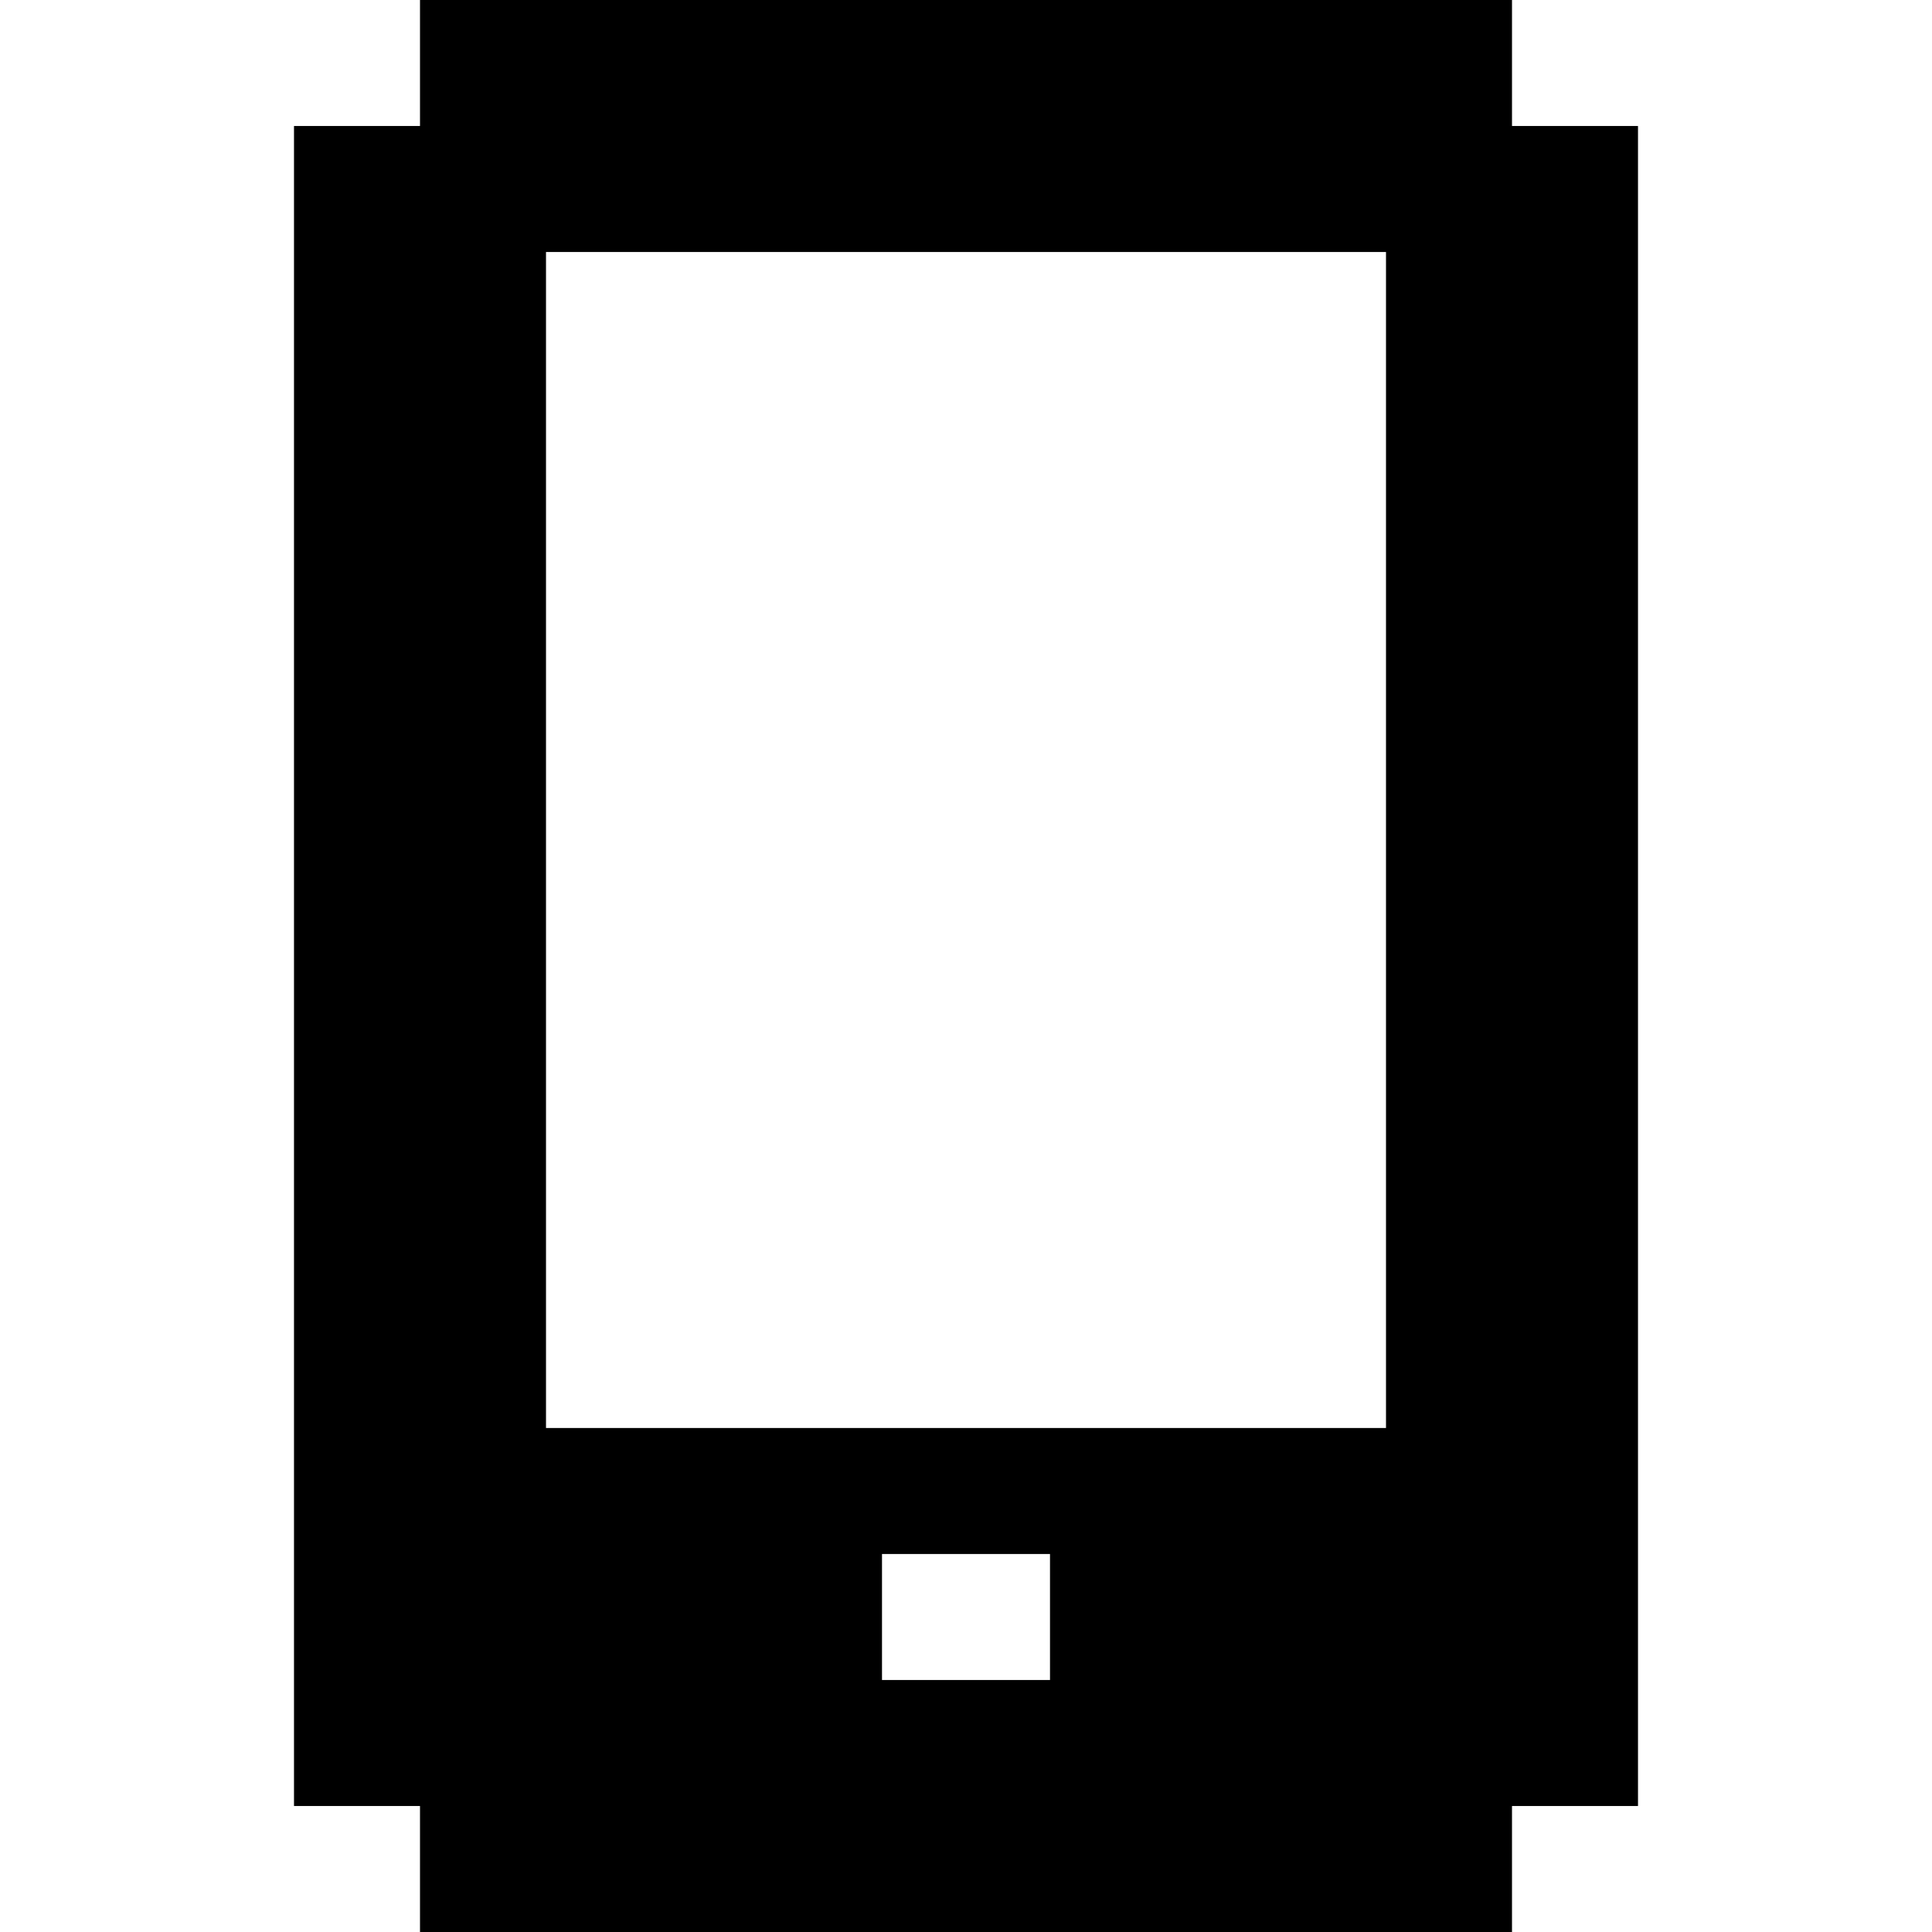
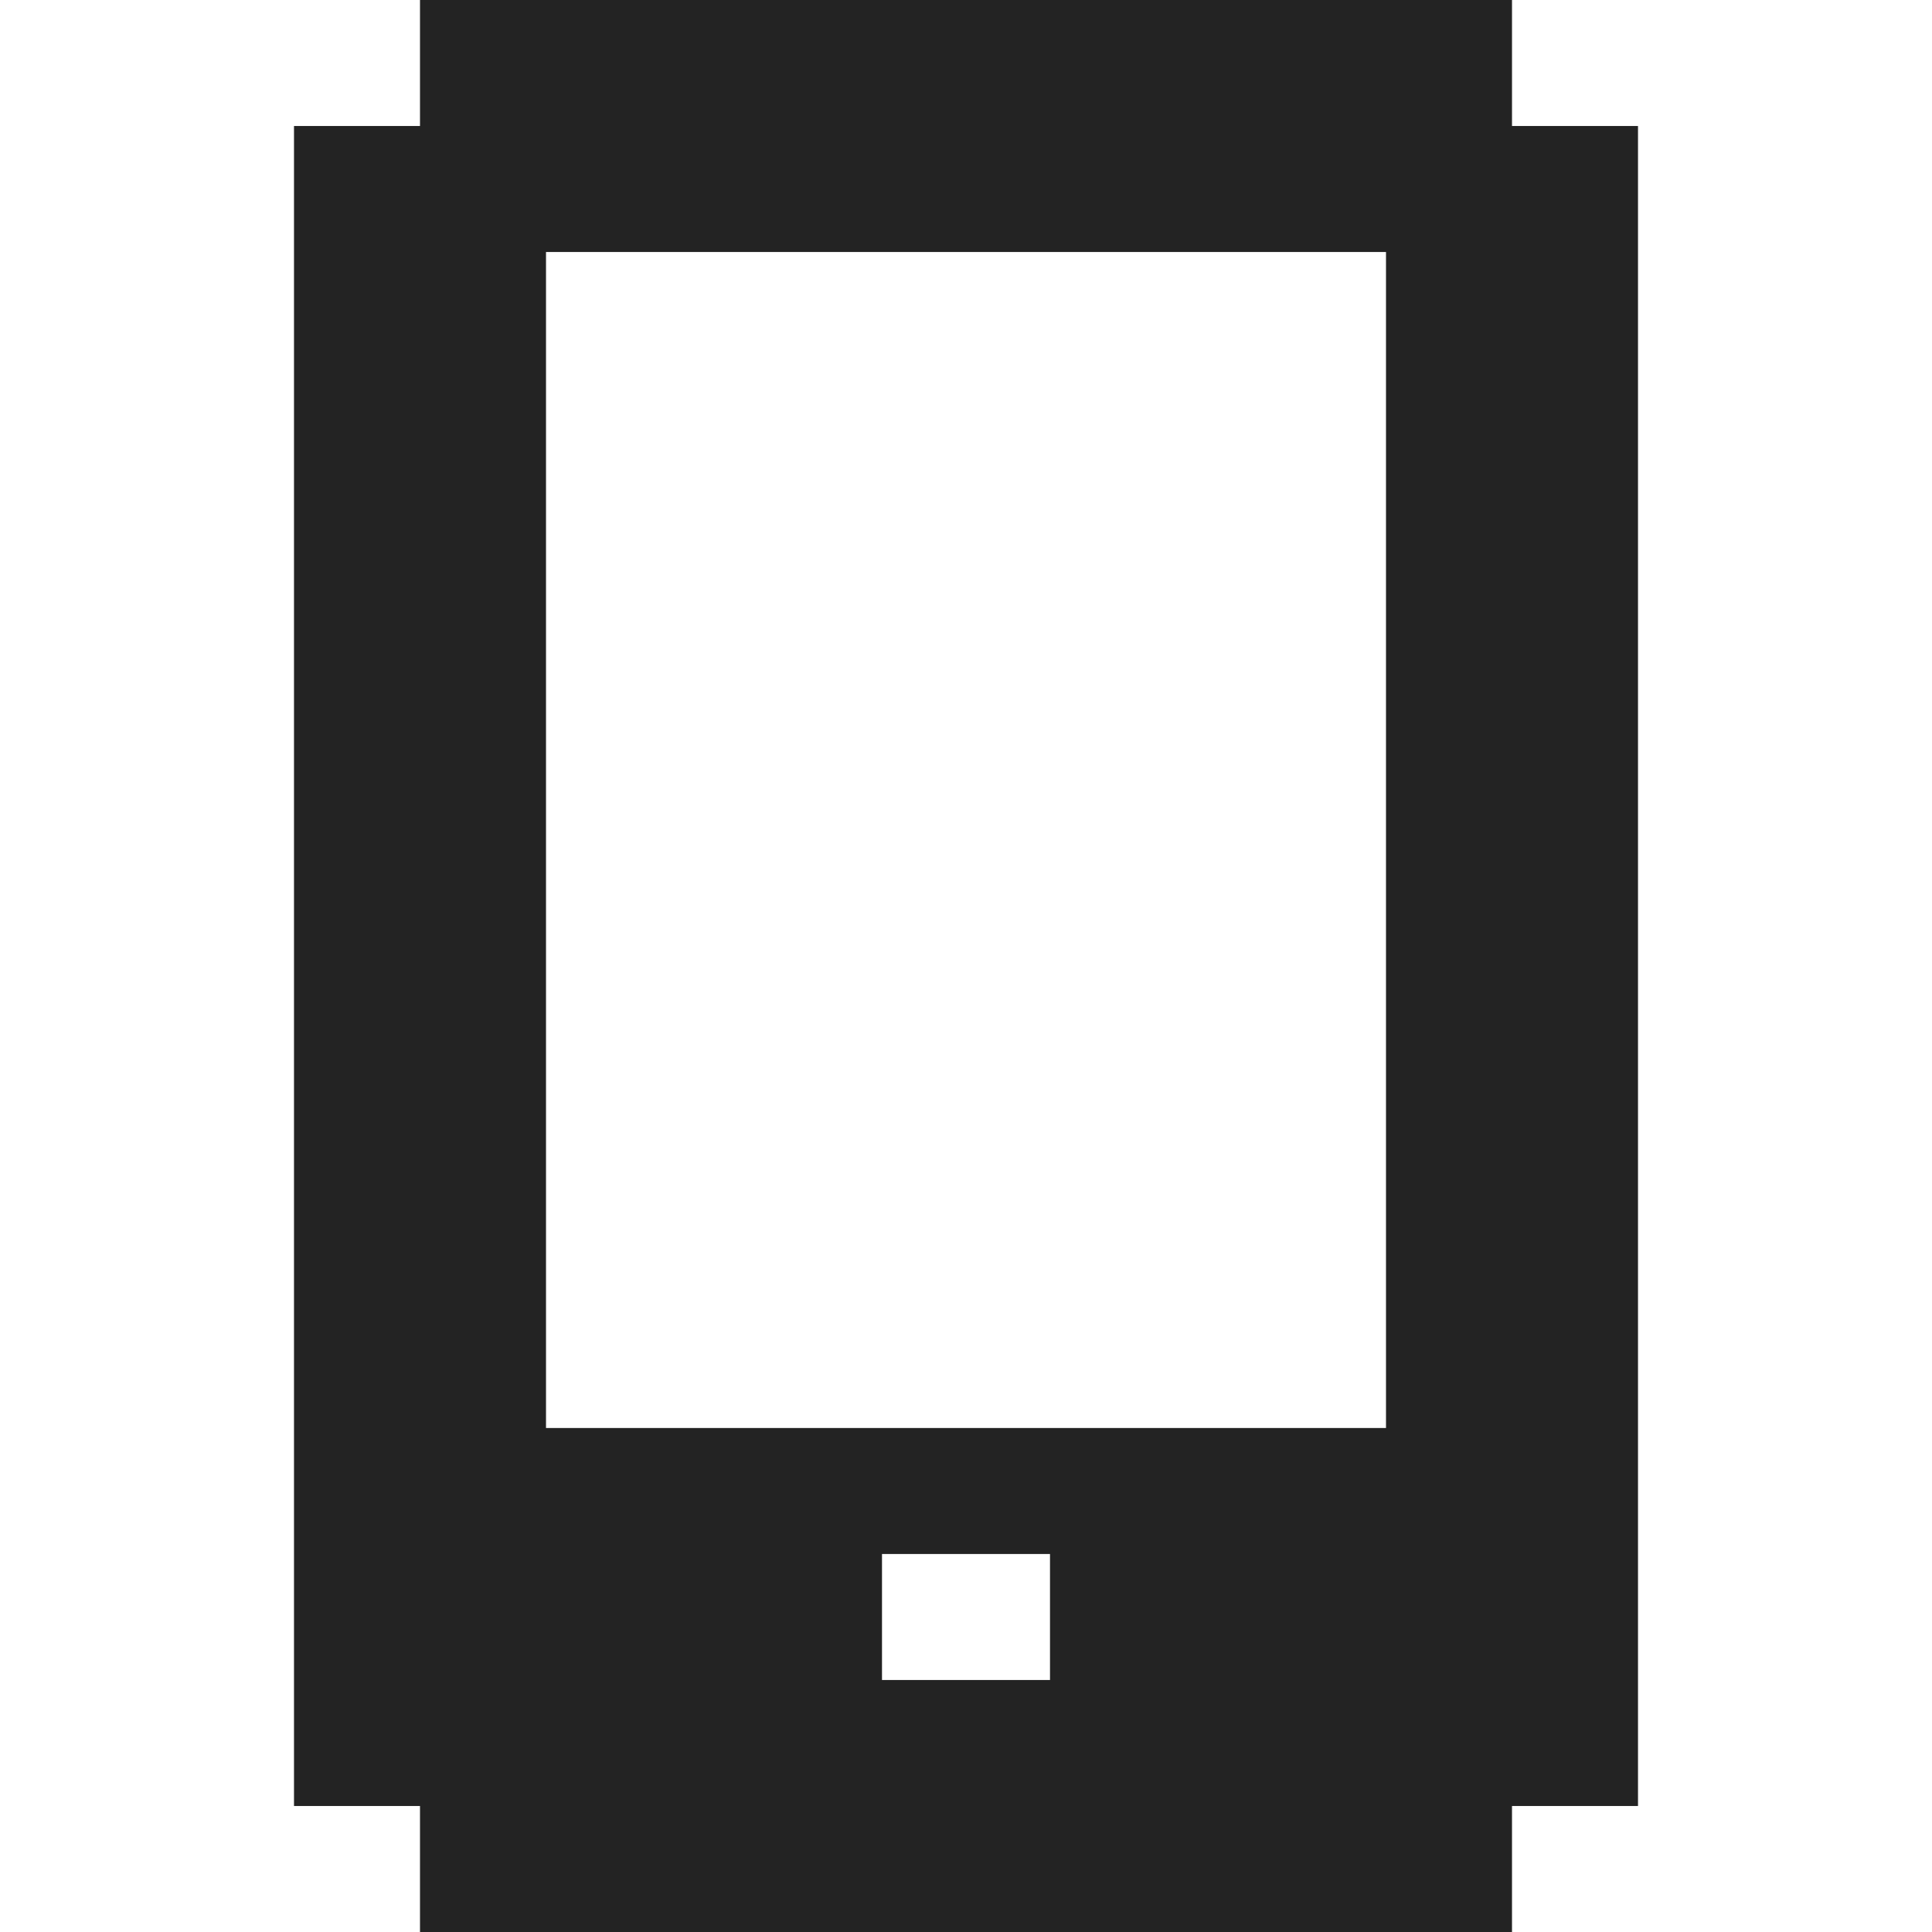
- <svg xmlns="http://www.w3.org/2000/svg" fill="#000000" height="800px" width="800px" version="1.1" id="Layer_1" viewBox="0 0 512 512" xml:space="preserve">
+ <svg xmlns="http://www.w3.org/2000/svg" fill="#232323" height="800px" width="800px" version="1.1" id="Layer_1" viewBox="0 0 512 512" xml:space="preserve">
  <g>
    <g>
      <path d="M400.696,33.391V0H111.304v33.391H77.913v445.217h33.391V512h289.391v-33.391h33.391V33.391H400.696z M278.261,445.217    h-44.522v-33.391h44.522V445.217z M367.304,378.435H144.696V66.783h222.609V378.435z" />
    </g>
  </g>
</svg>
